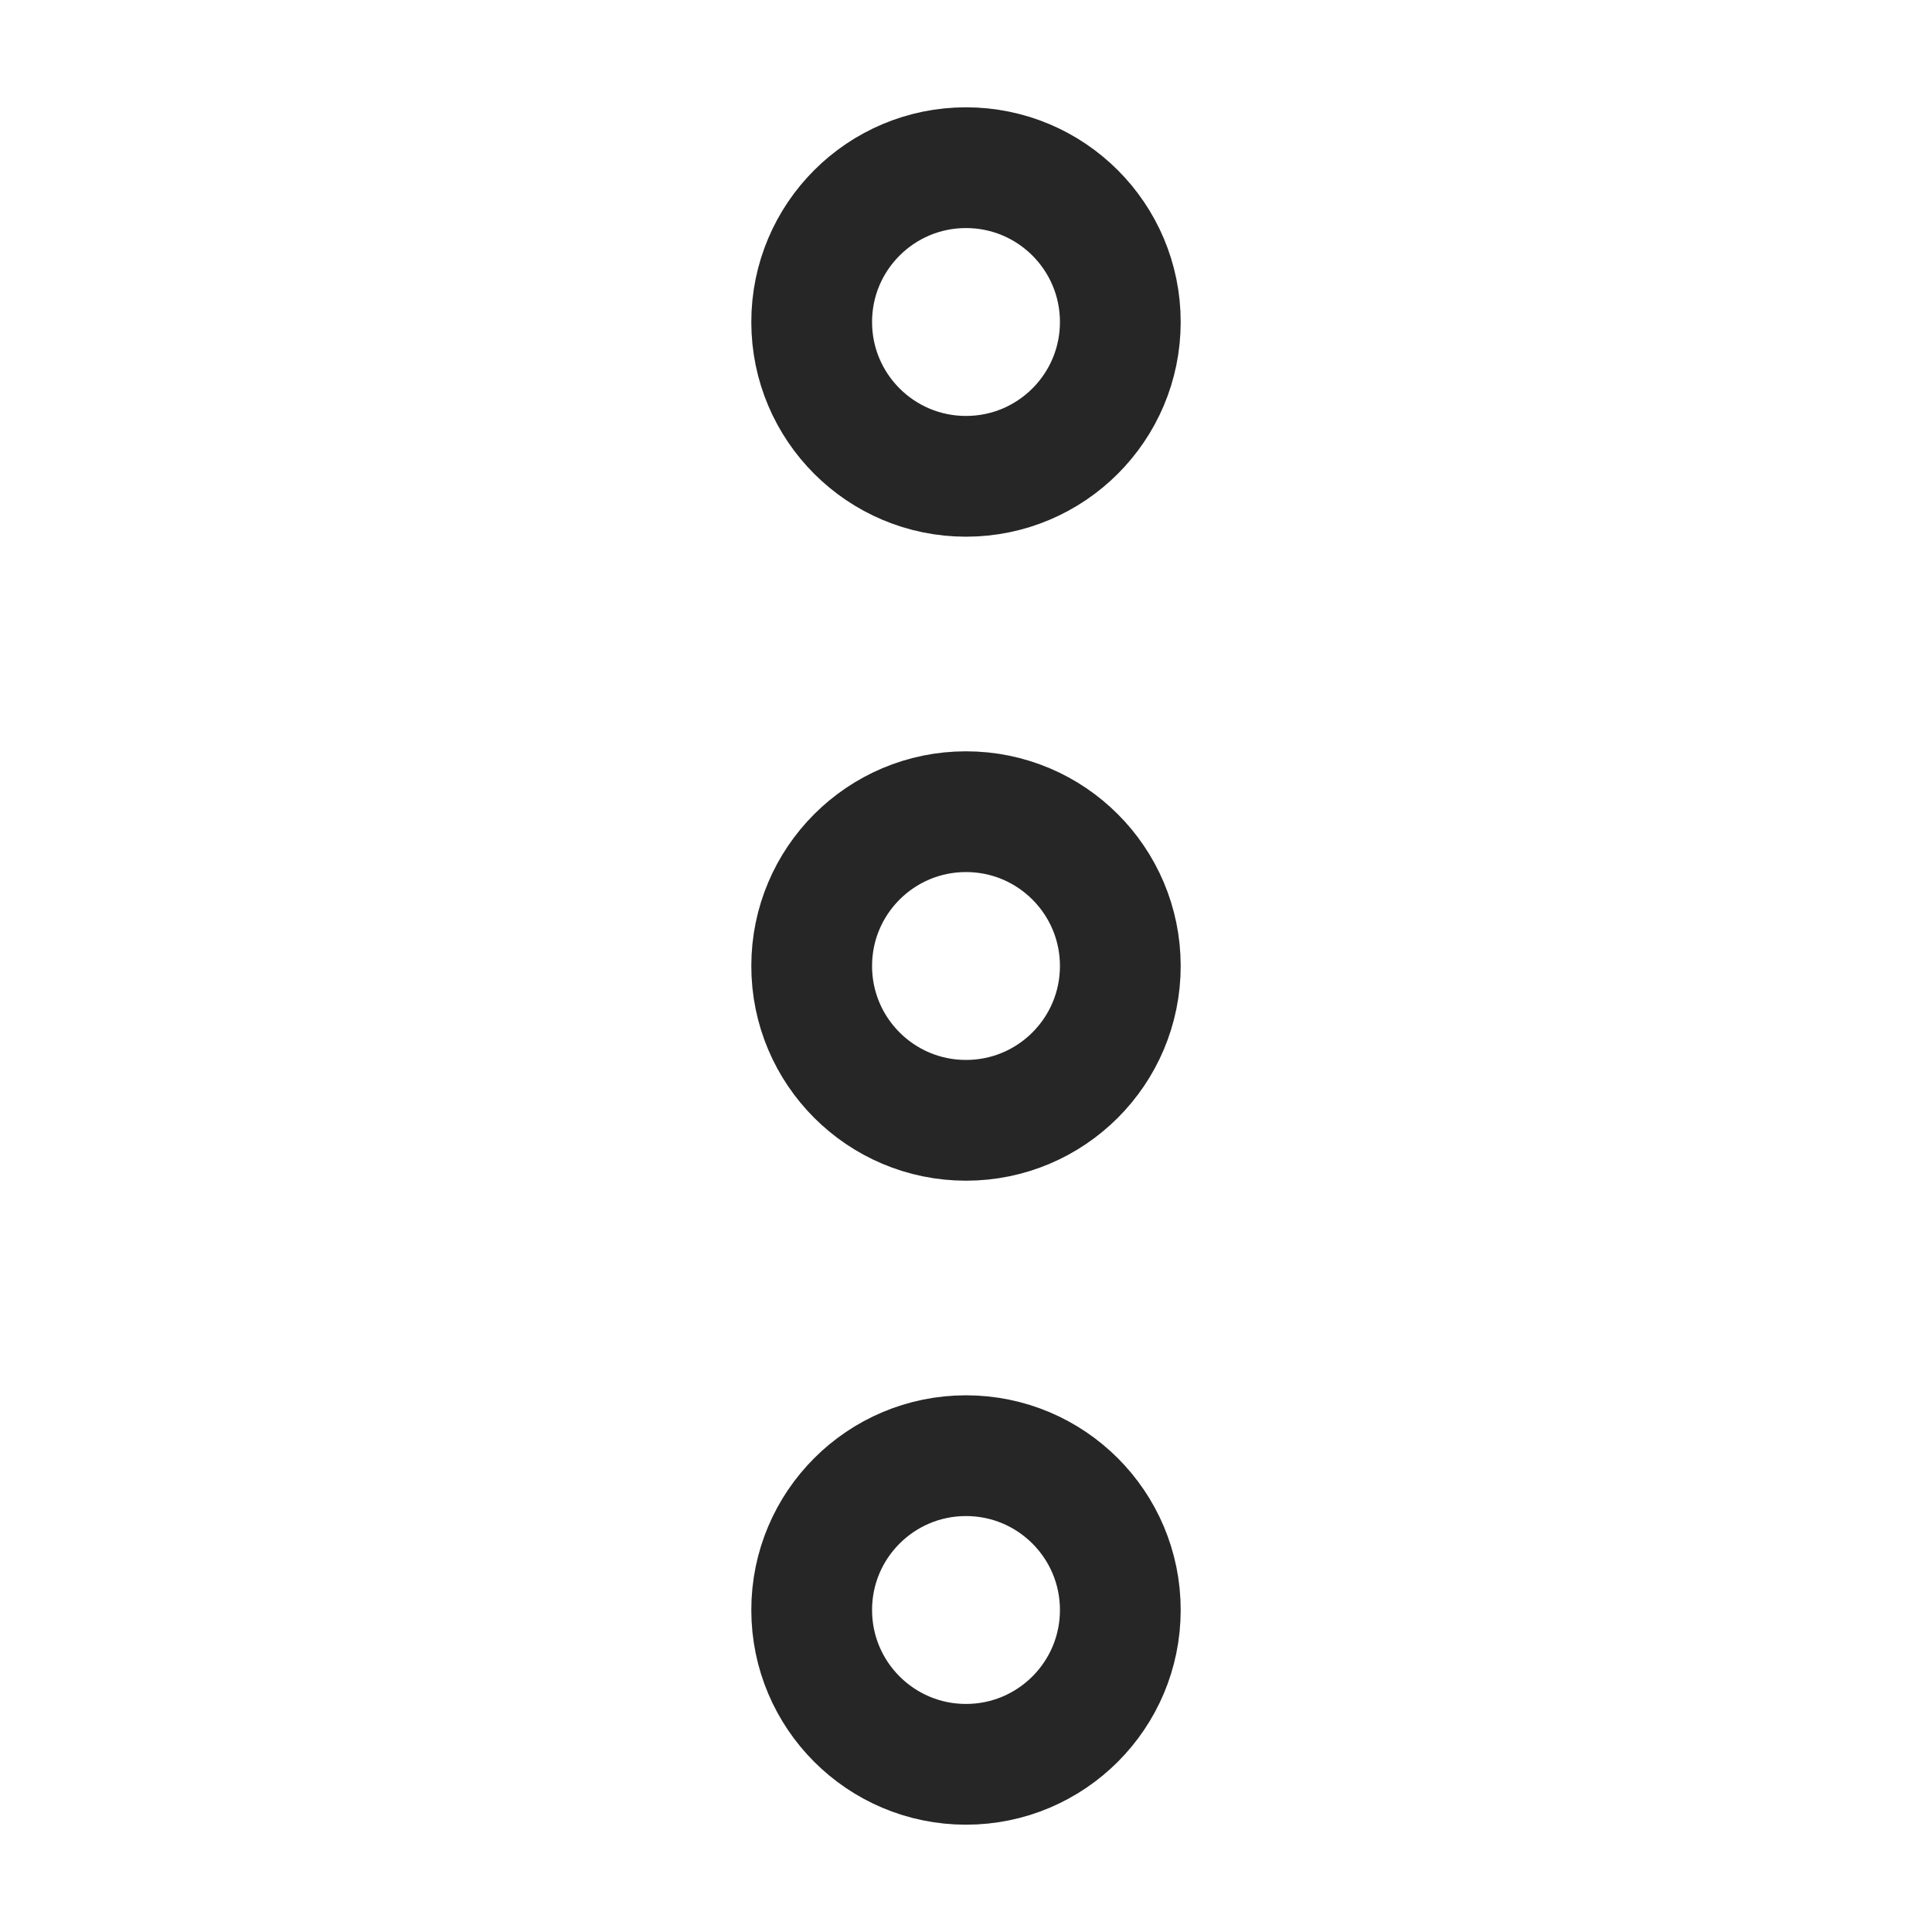
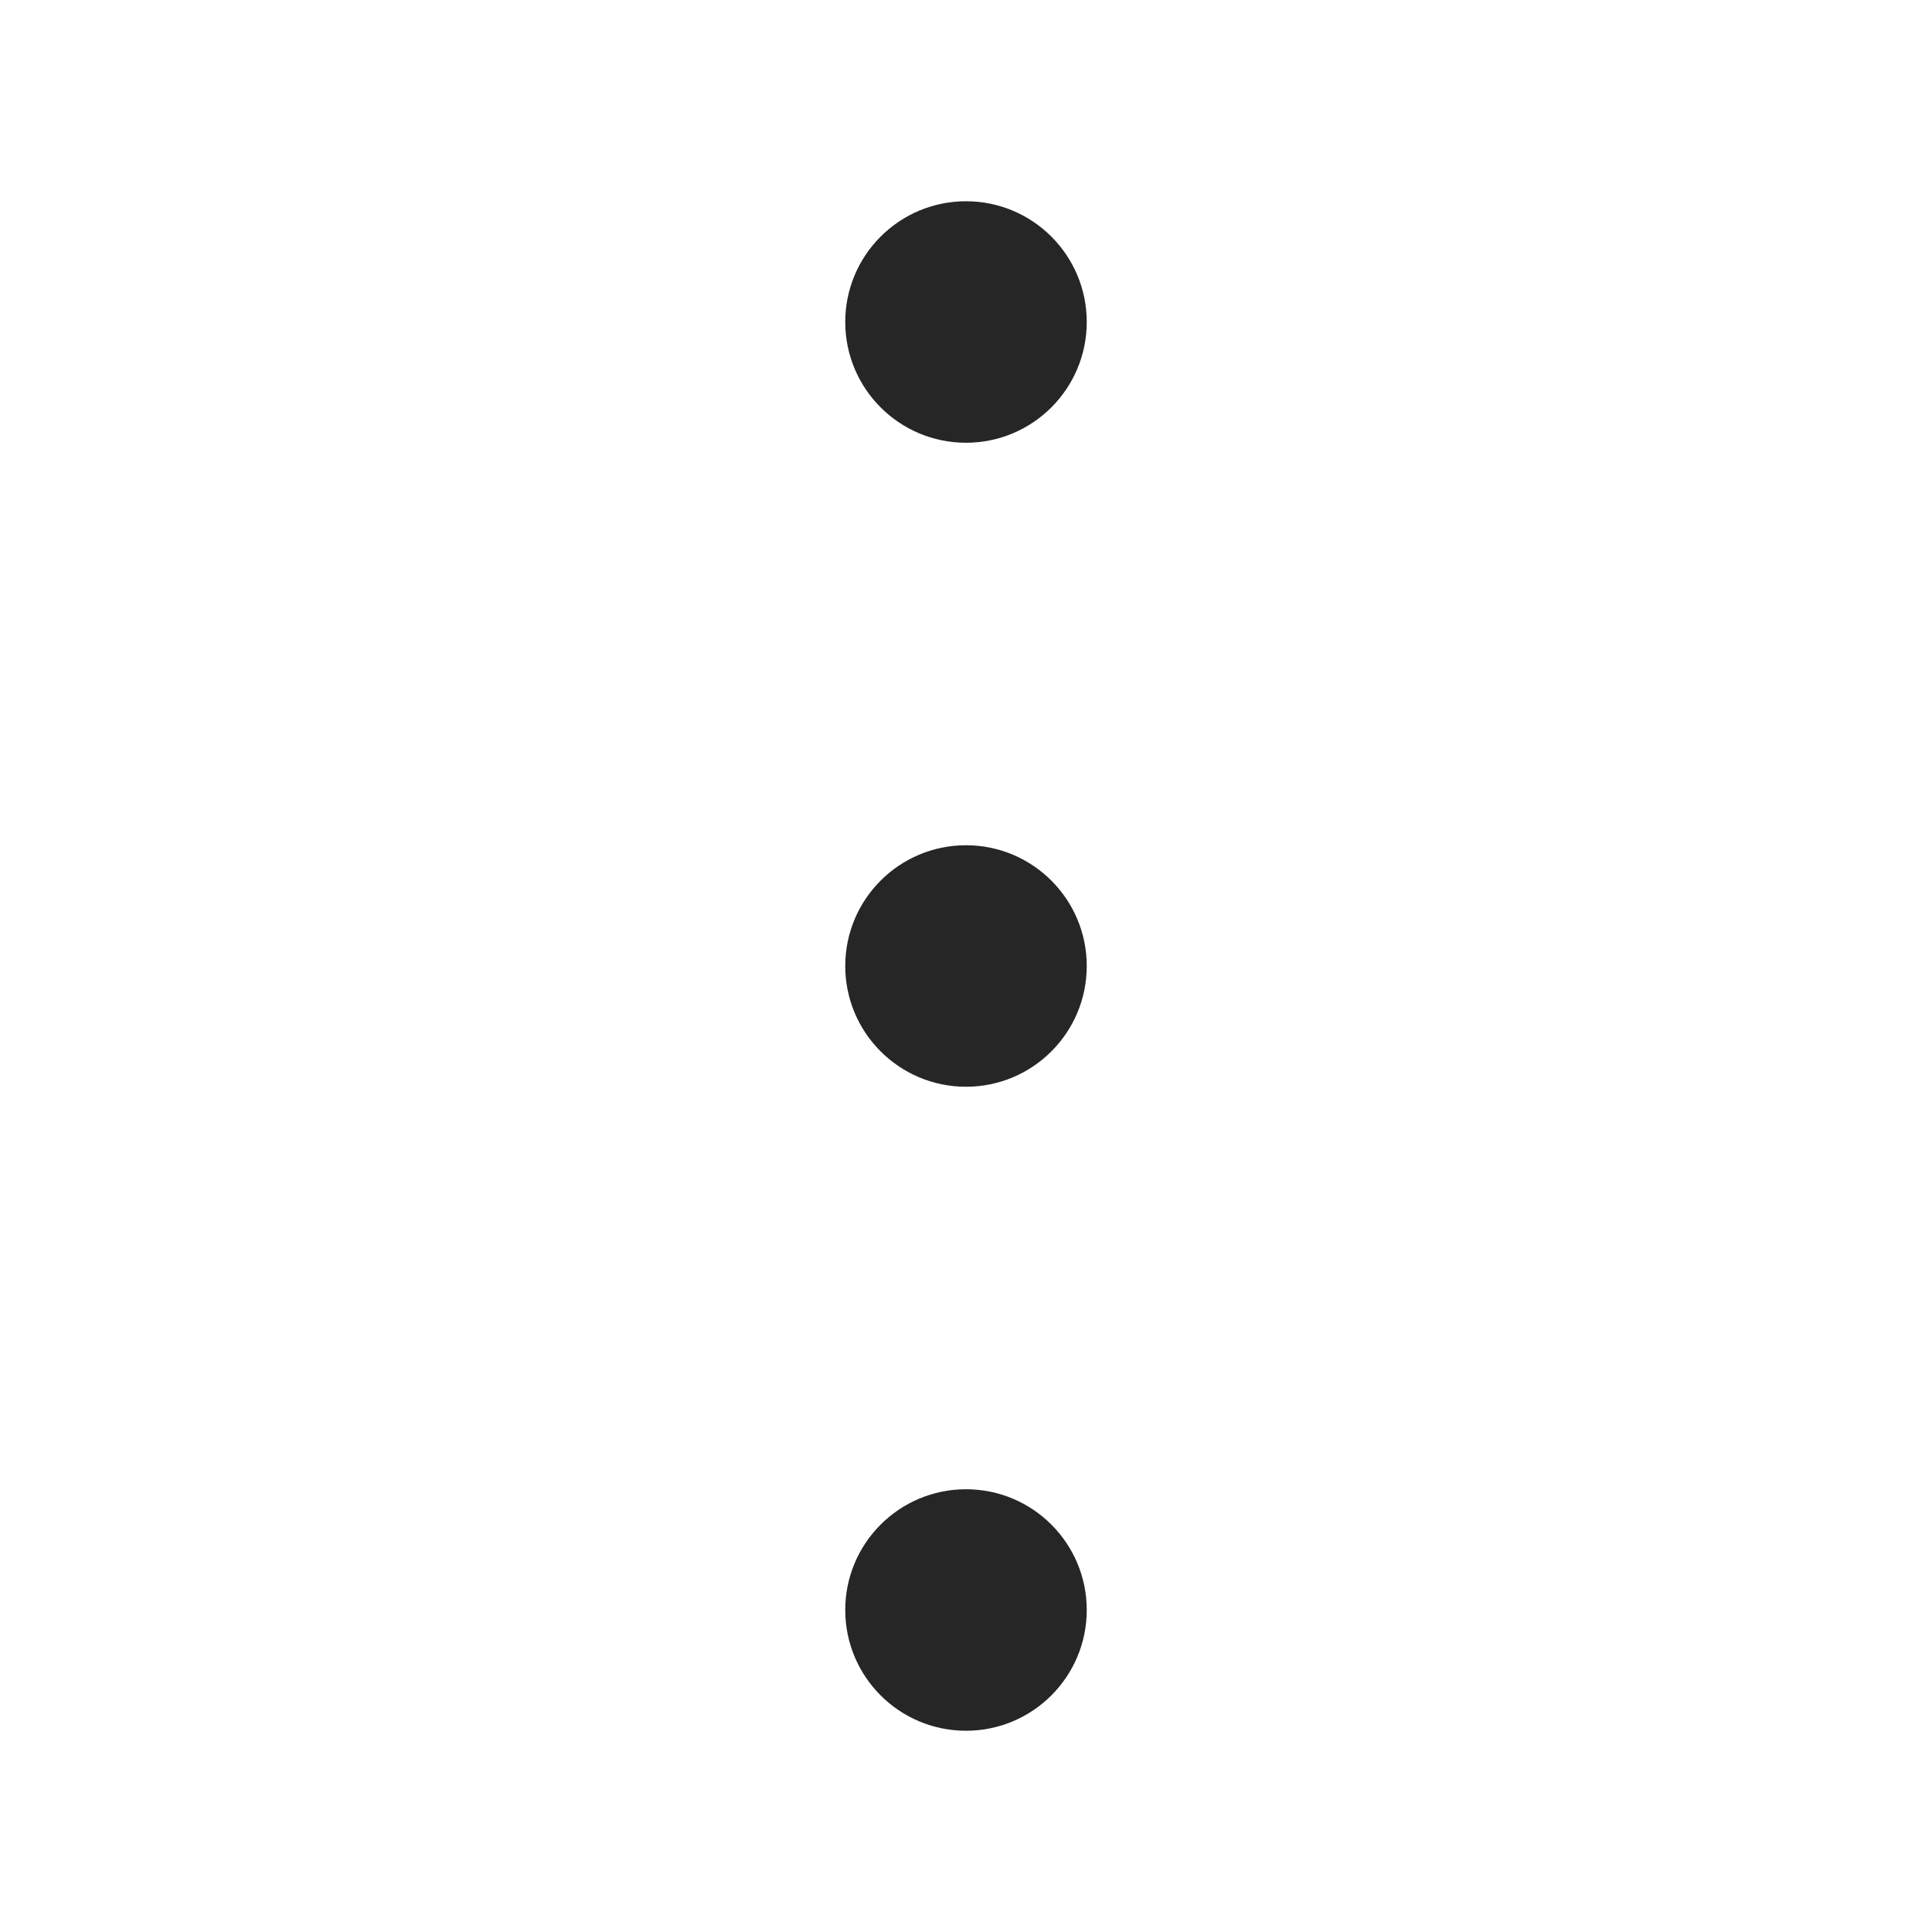
<svg xmlns="http://www.w3.org/2000/svg" width="24" height="24" viewBox="0 0 24 24" fill="none">
-   <circle cx="12" cy="4" r="1.917" stroke="black" stroke-opacity="0.851" stroke-width="1.5" />
-   <circle cx="12" cy="20" r="1.917" stroke="black" stroke-opacity="0.851" stroke-width="1.5" />
-   <circle cx="12" cy="12" r="1.917" stroke="black" stroke-opacity="0.851" stroke-width="1.5" />
+   <circle cx="12" cy="4" r="1.5" fill="black" fill-opacity="0.851" />
+   <circle cx="12" cy="20" r="1.5" fill="black" fill-opacity="0.851" />
+   <circle cx="12" cy="12" r="1.5" fill="black" fill-opacity="0.851" />
</svg>
